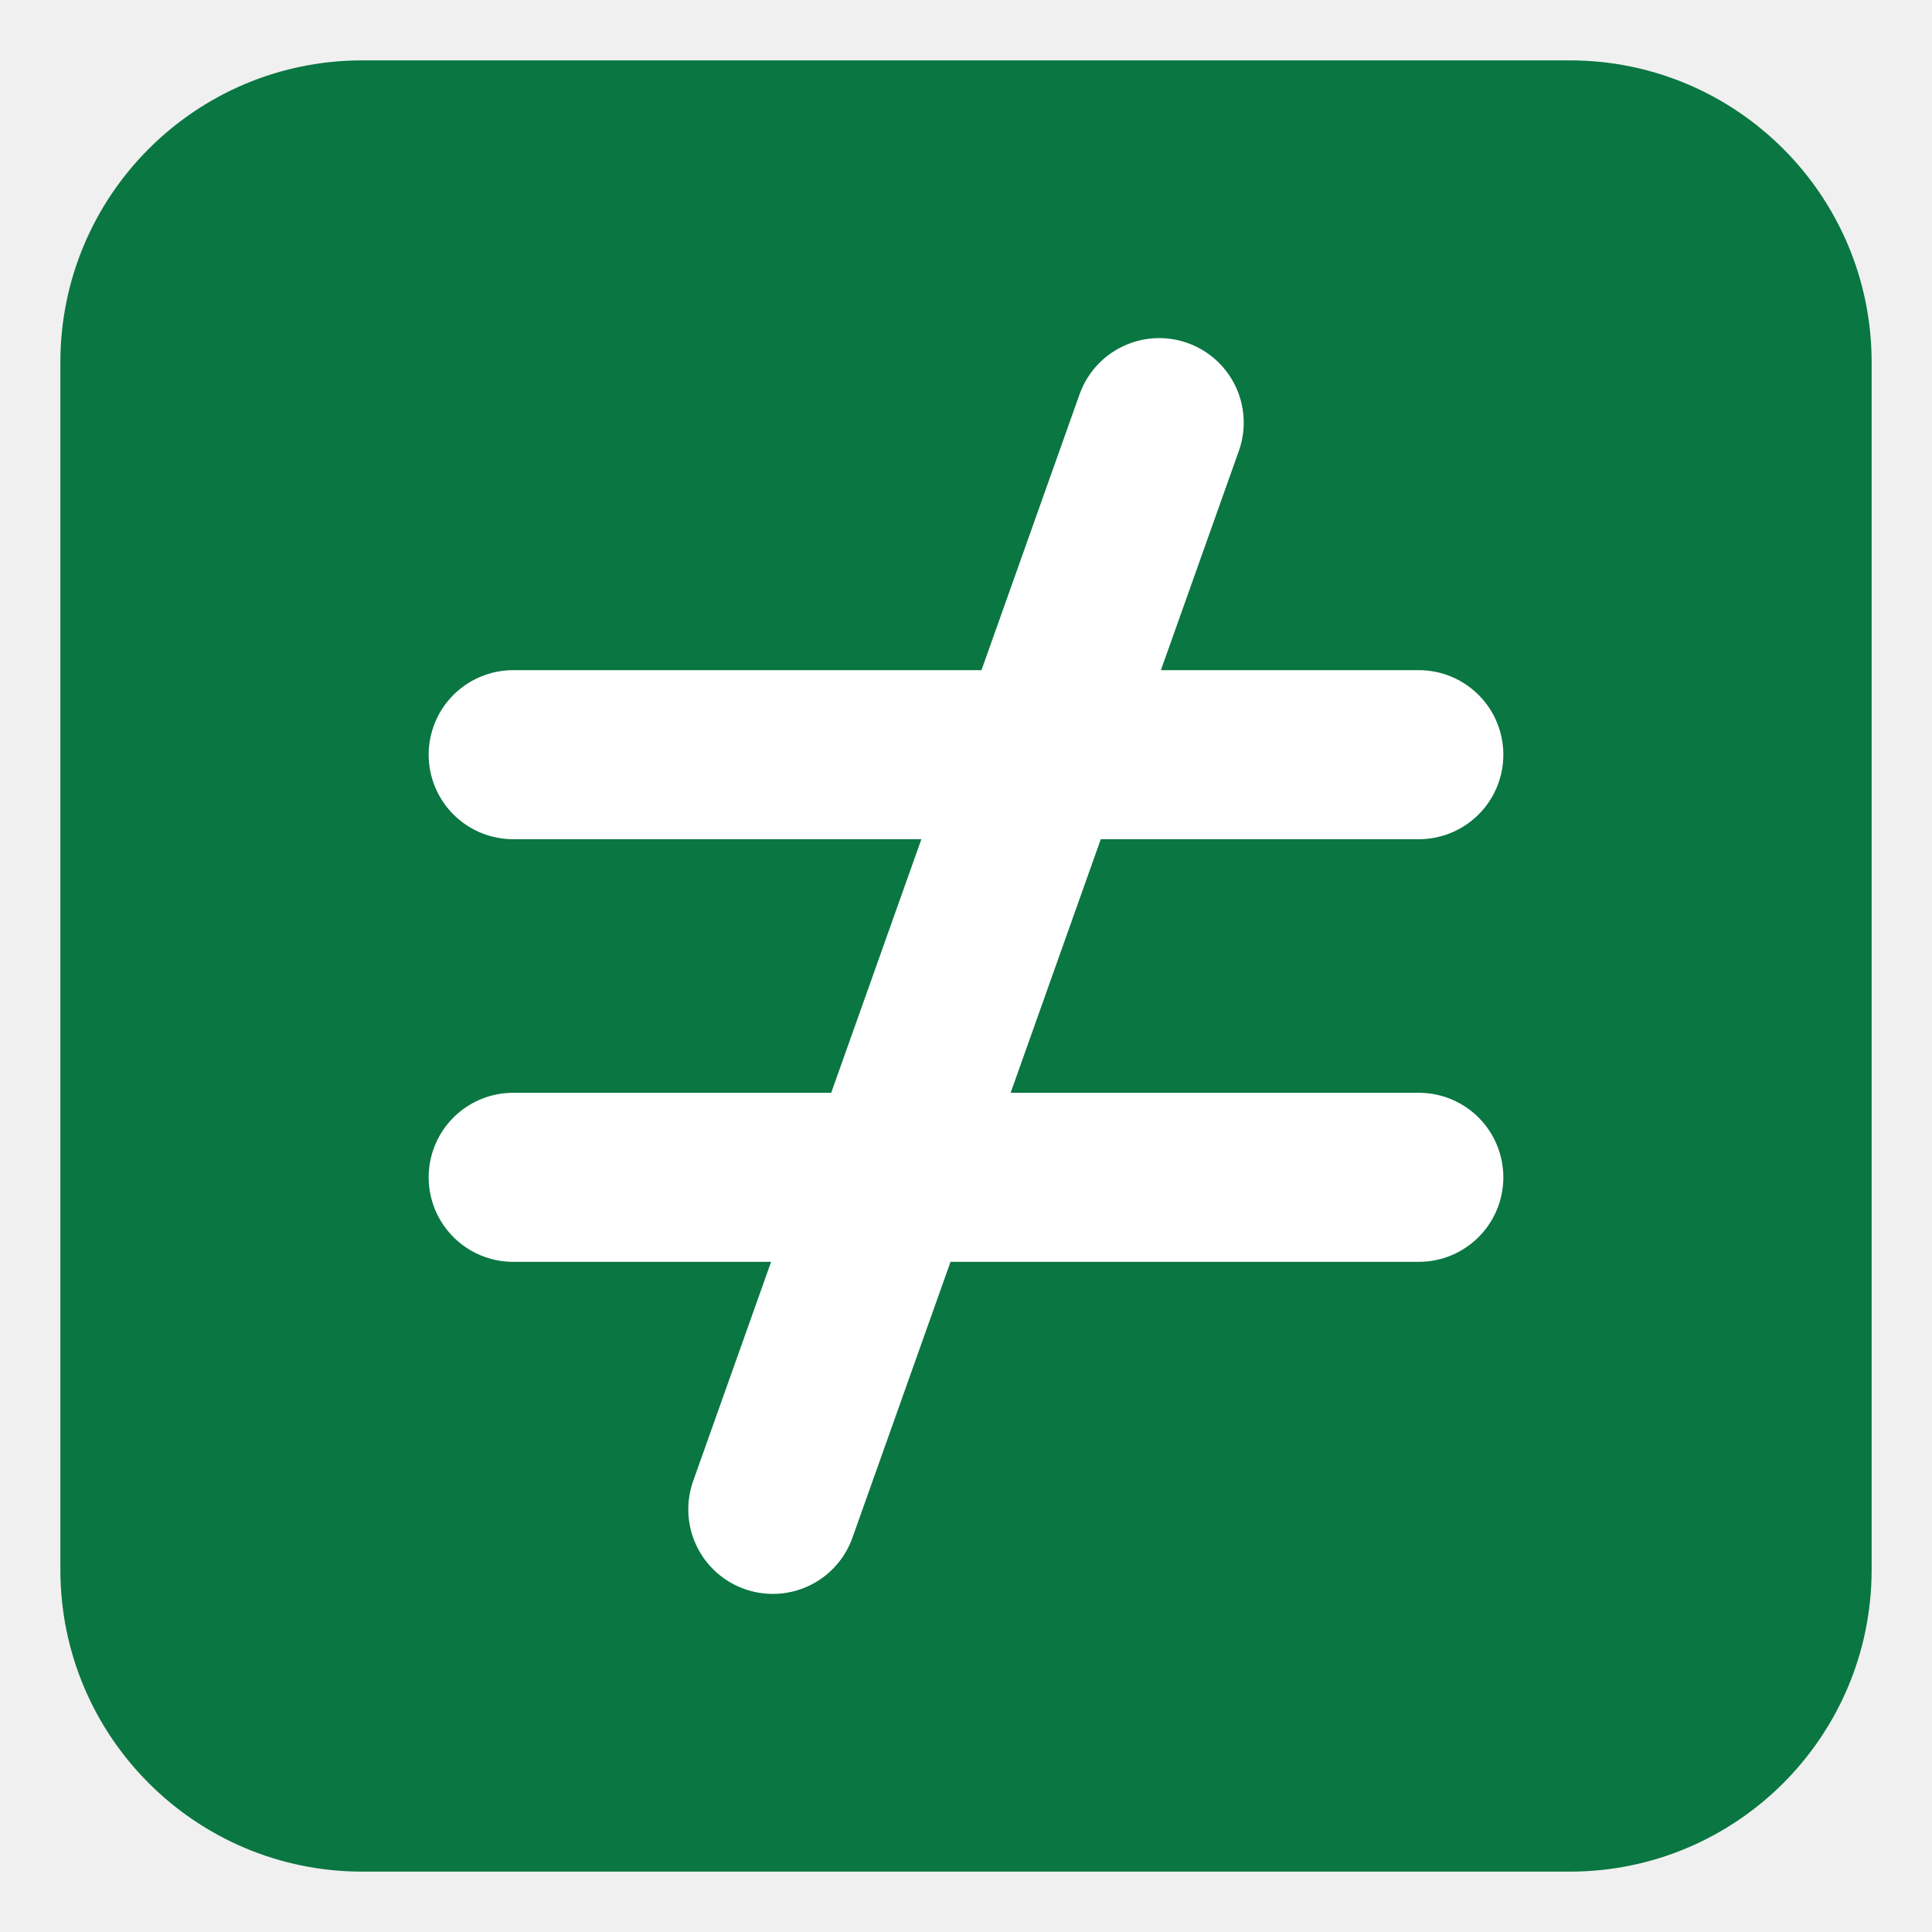
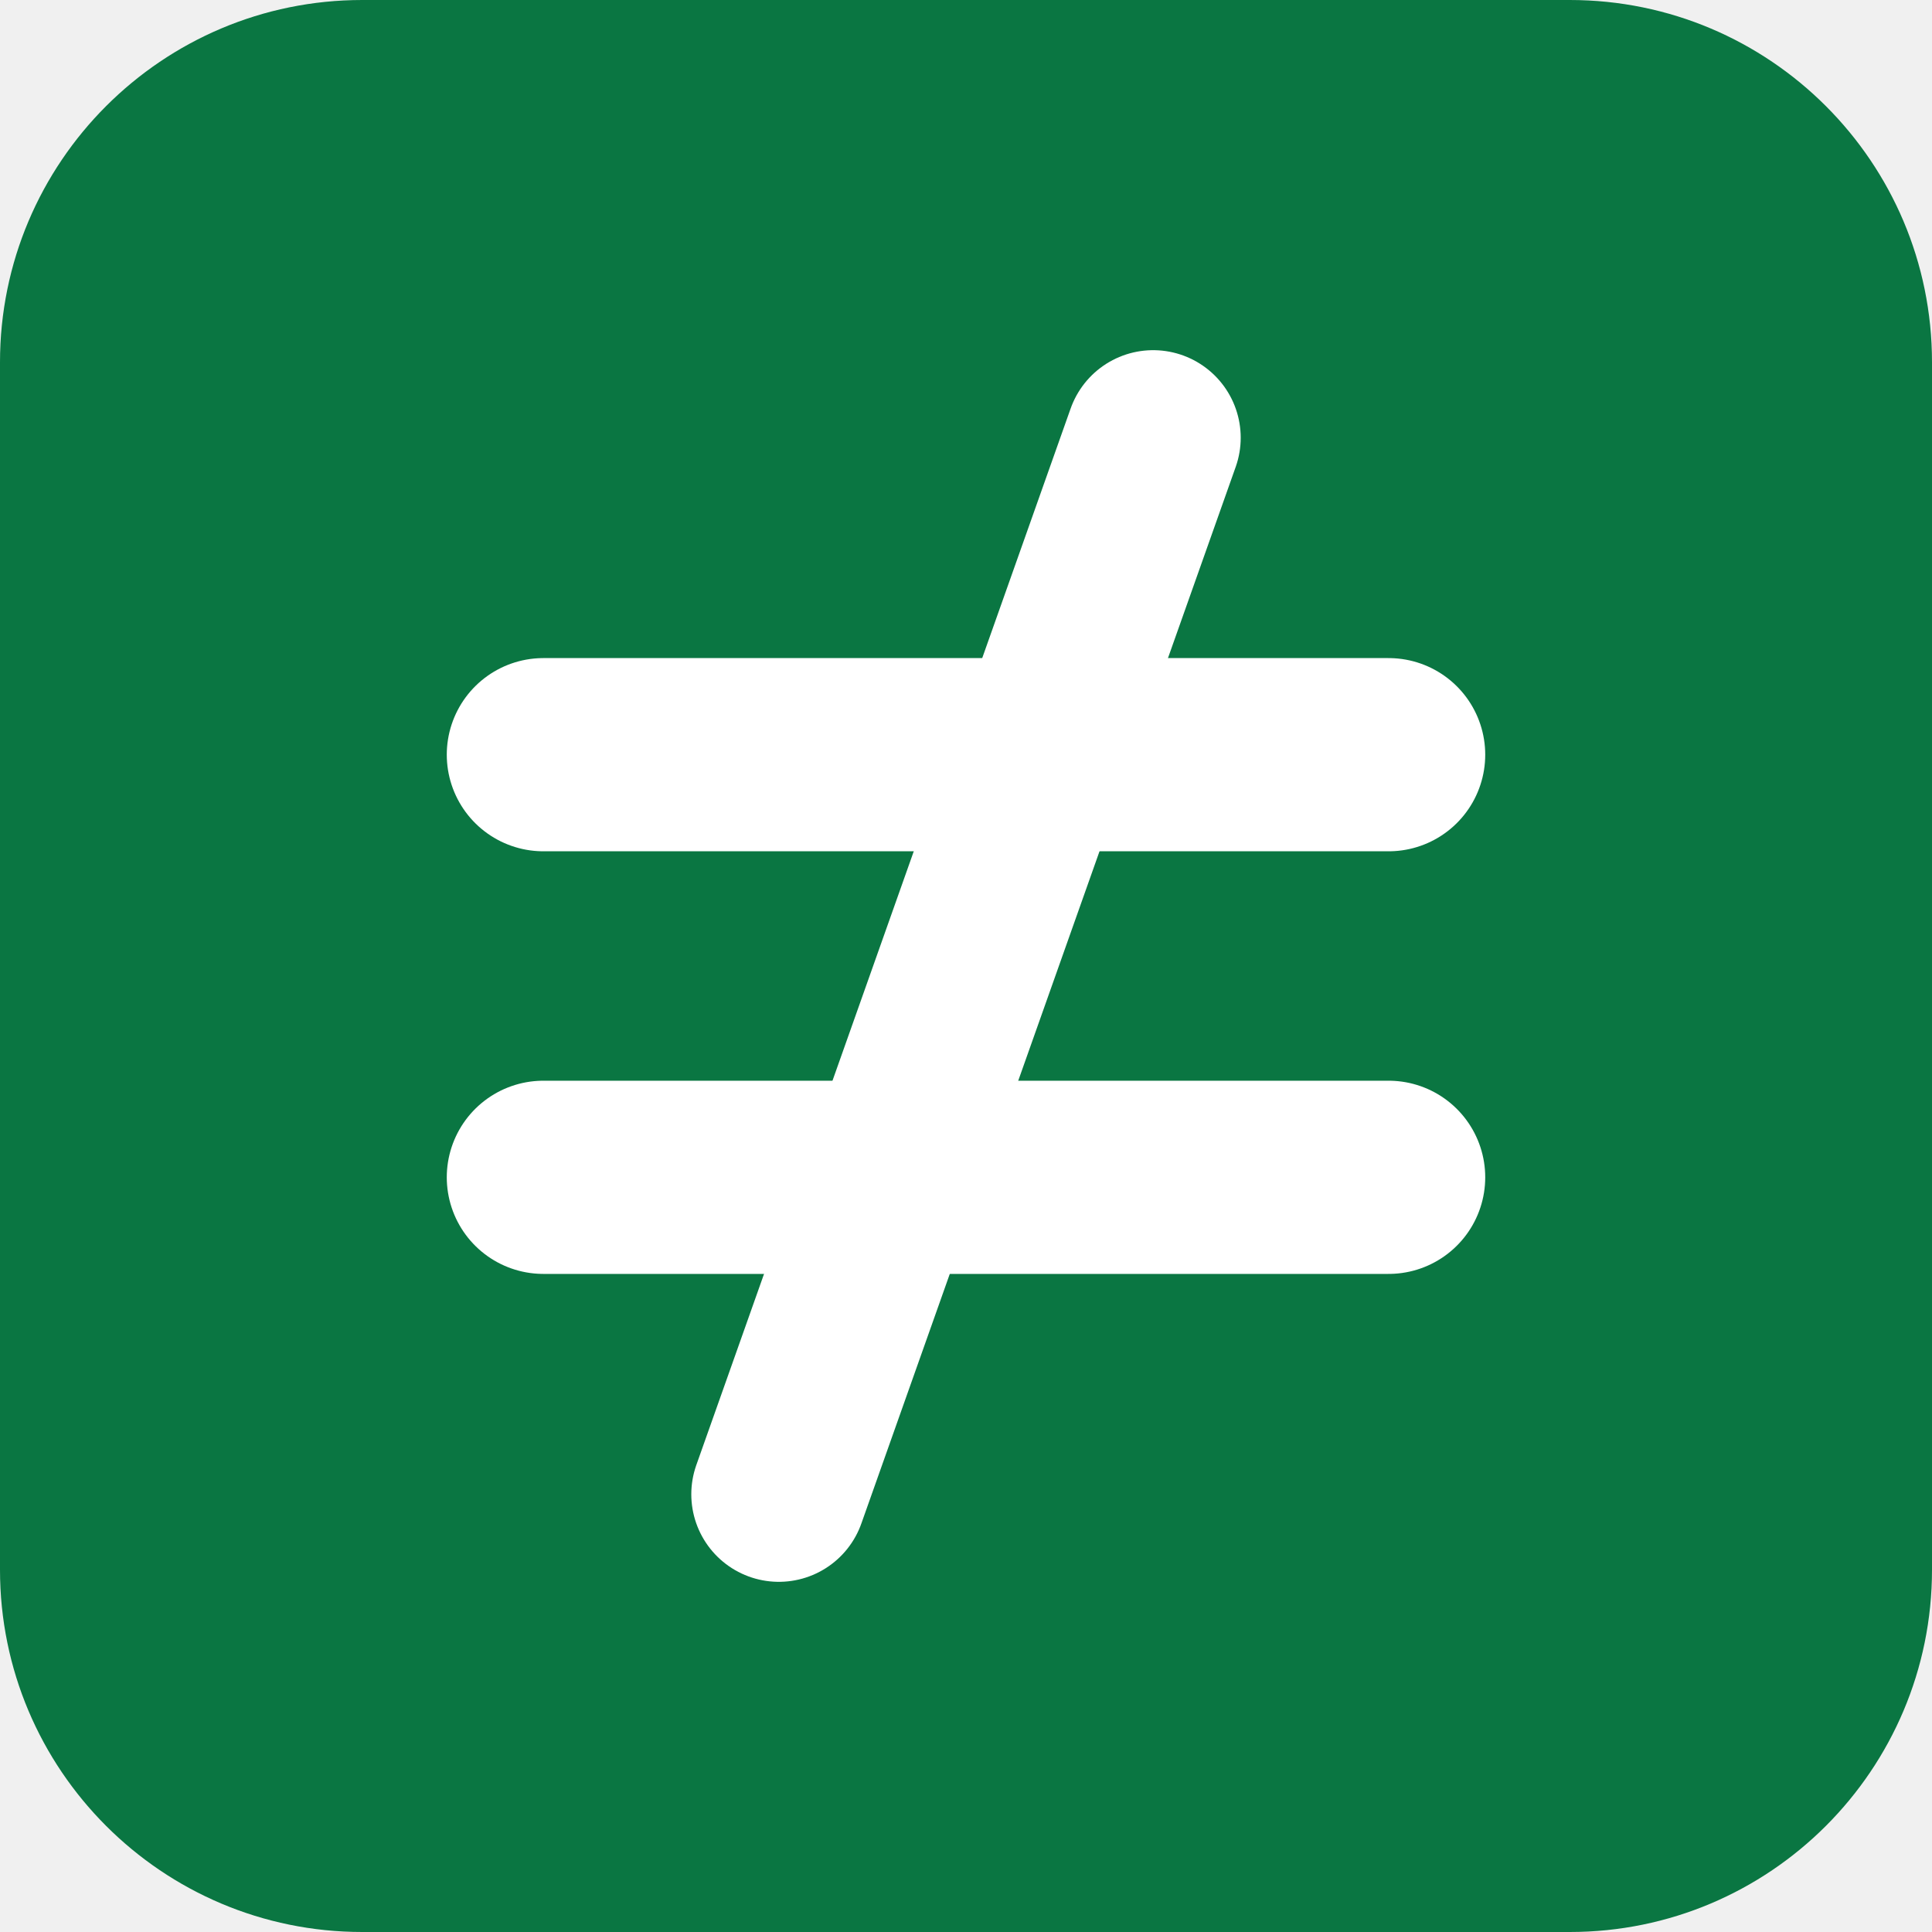
<svg xmlns="http://www.w3.org/2000/svg" viewBox="0 0 32 32">
-   <rect x="1" y="1" width="30" height="30" rx="5" fill="#0a7642" />
-   <path d="M8.5 12.5h15M8.5 19.5h15M19.2 7l-6.4 18" fill="none" stroke="#fff" stroke-width="2.8" stroke-linecap="round" />
+   <rect width="32" height="32" rx="6" fill="#0a7642" />
+   <g fill="none" stroke="#fff" stroke-linecap="round">
+     <path d="M9 12.5h14M9 19.5h14" stroke-width="3.2" />
+     <path d="M19.1 7.25 12.9 24.75" stroke-width="2.9" />
+   </g>
</svg>
